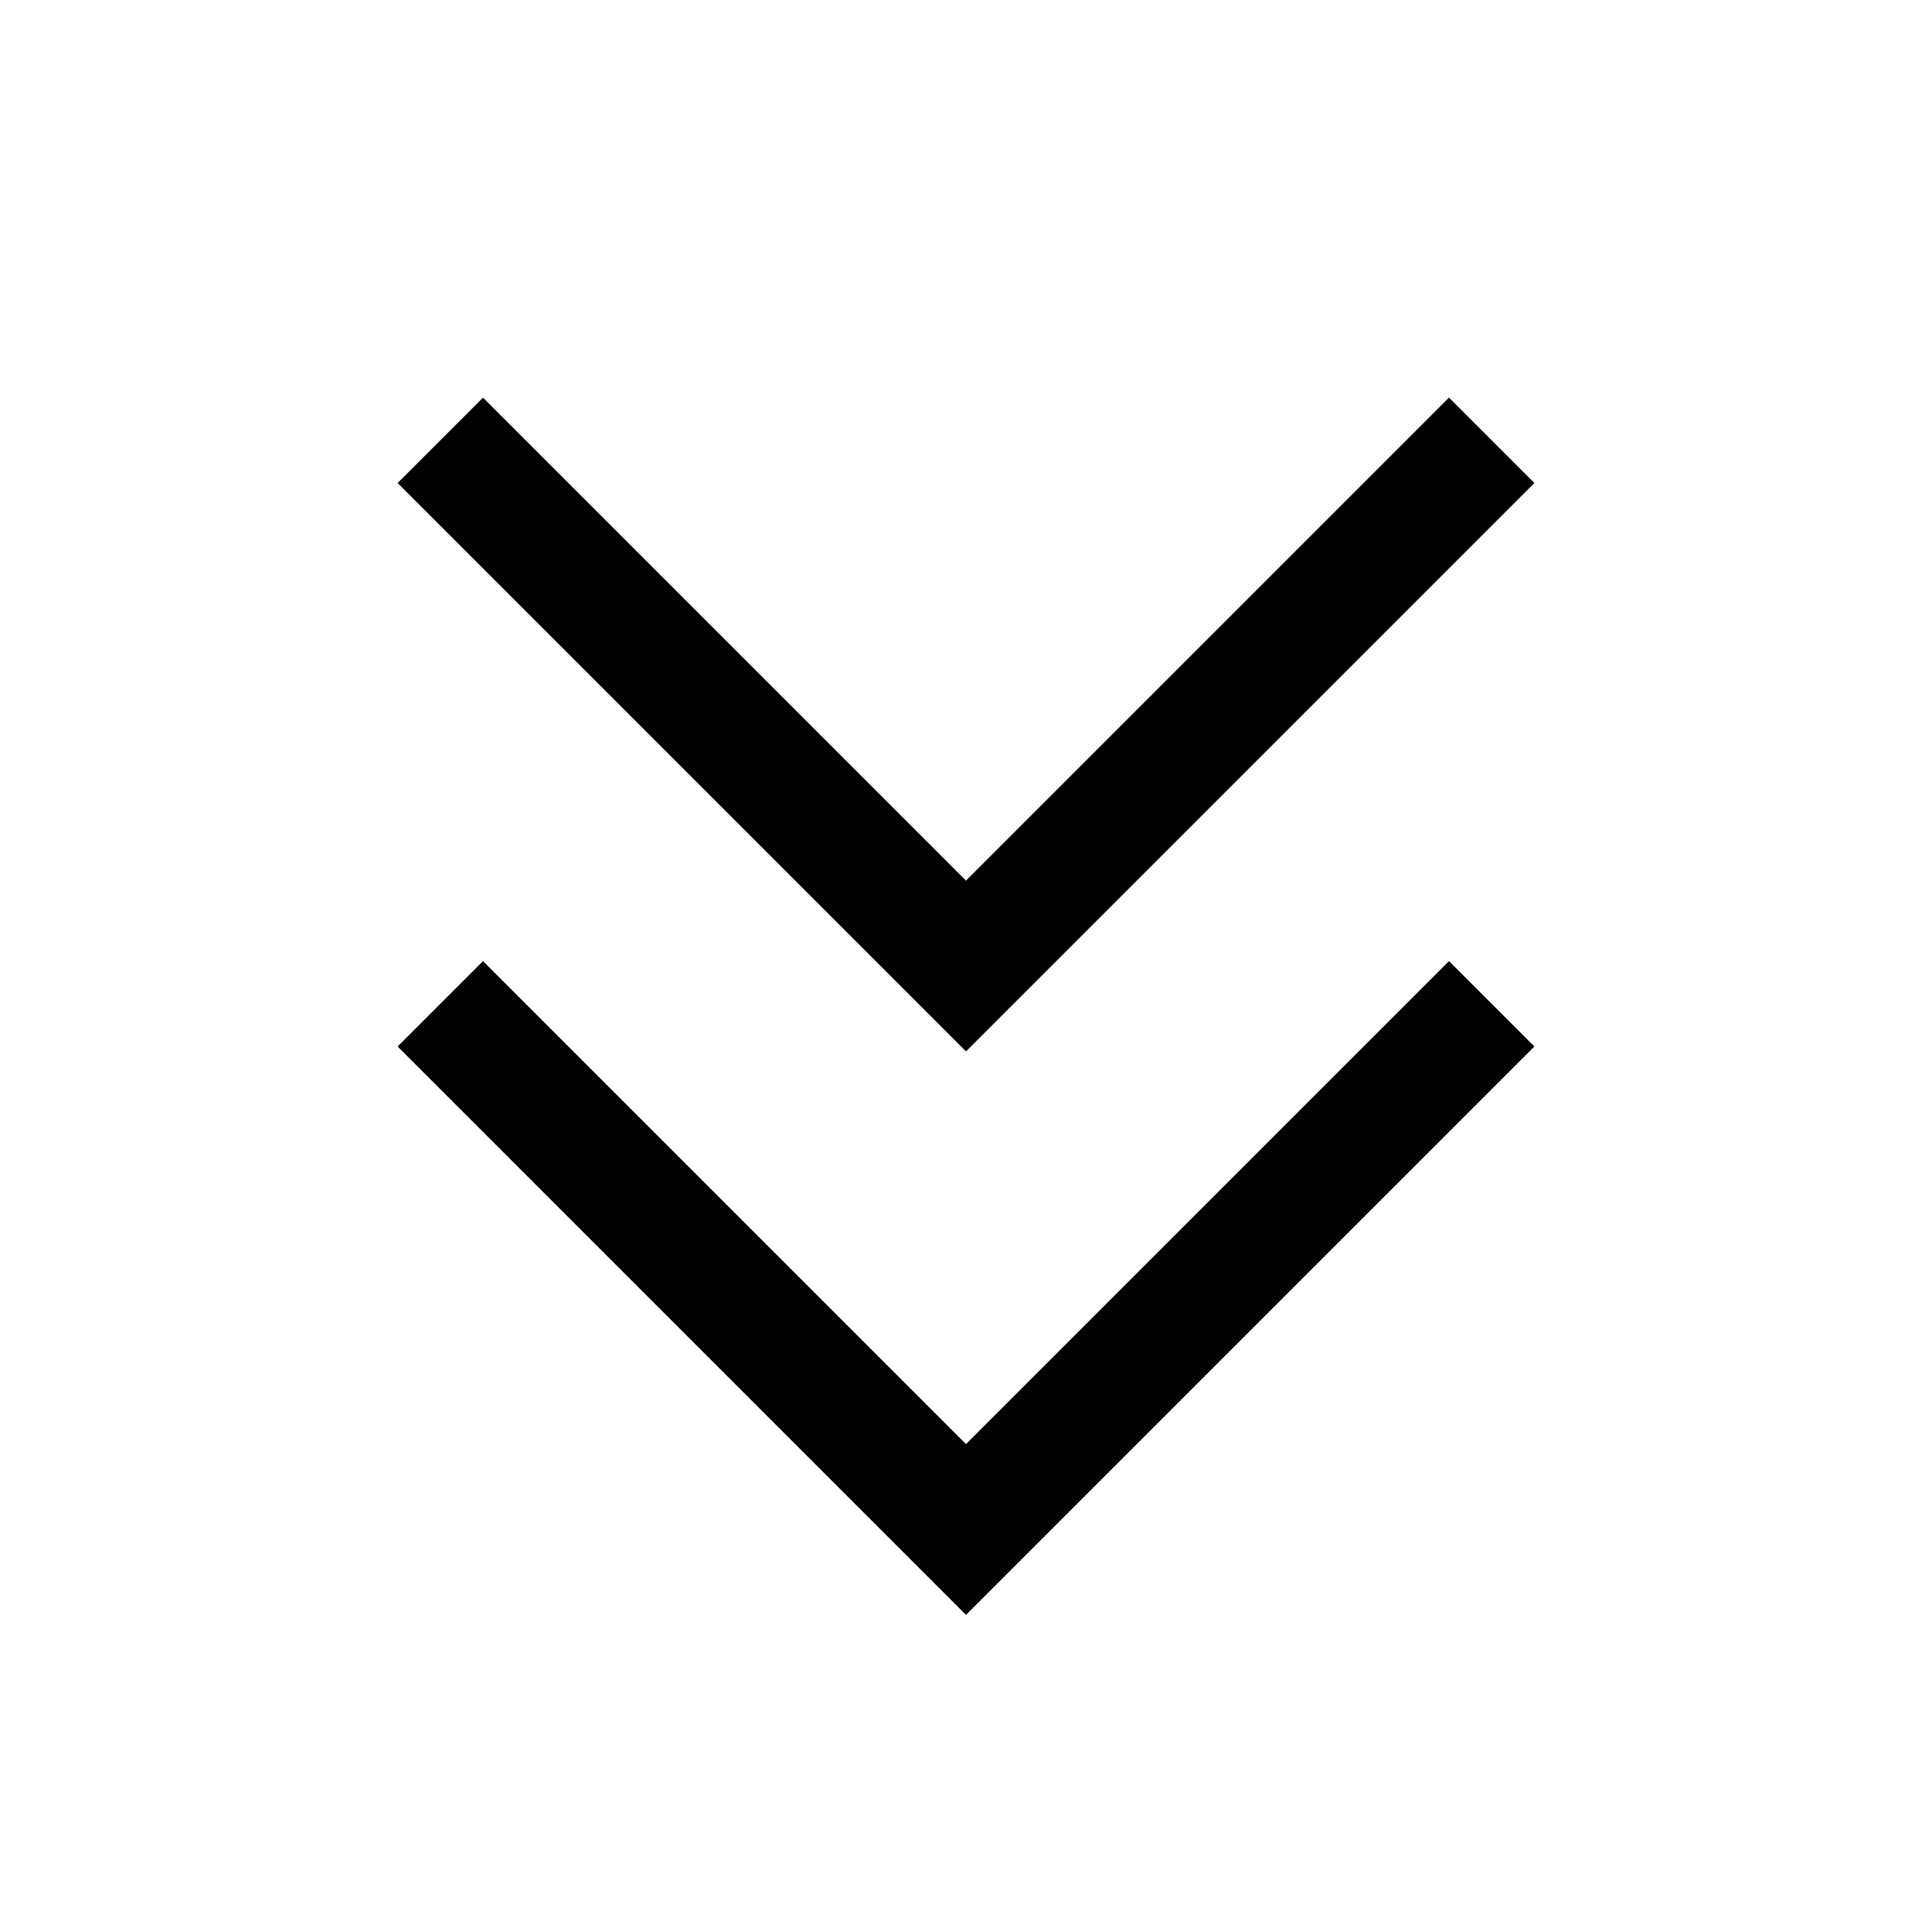
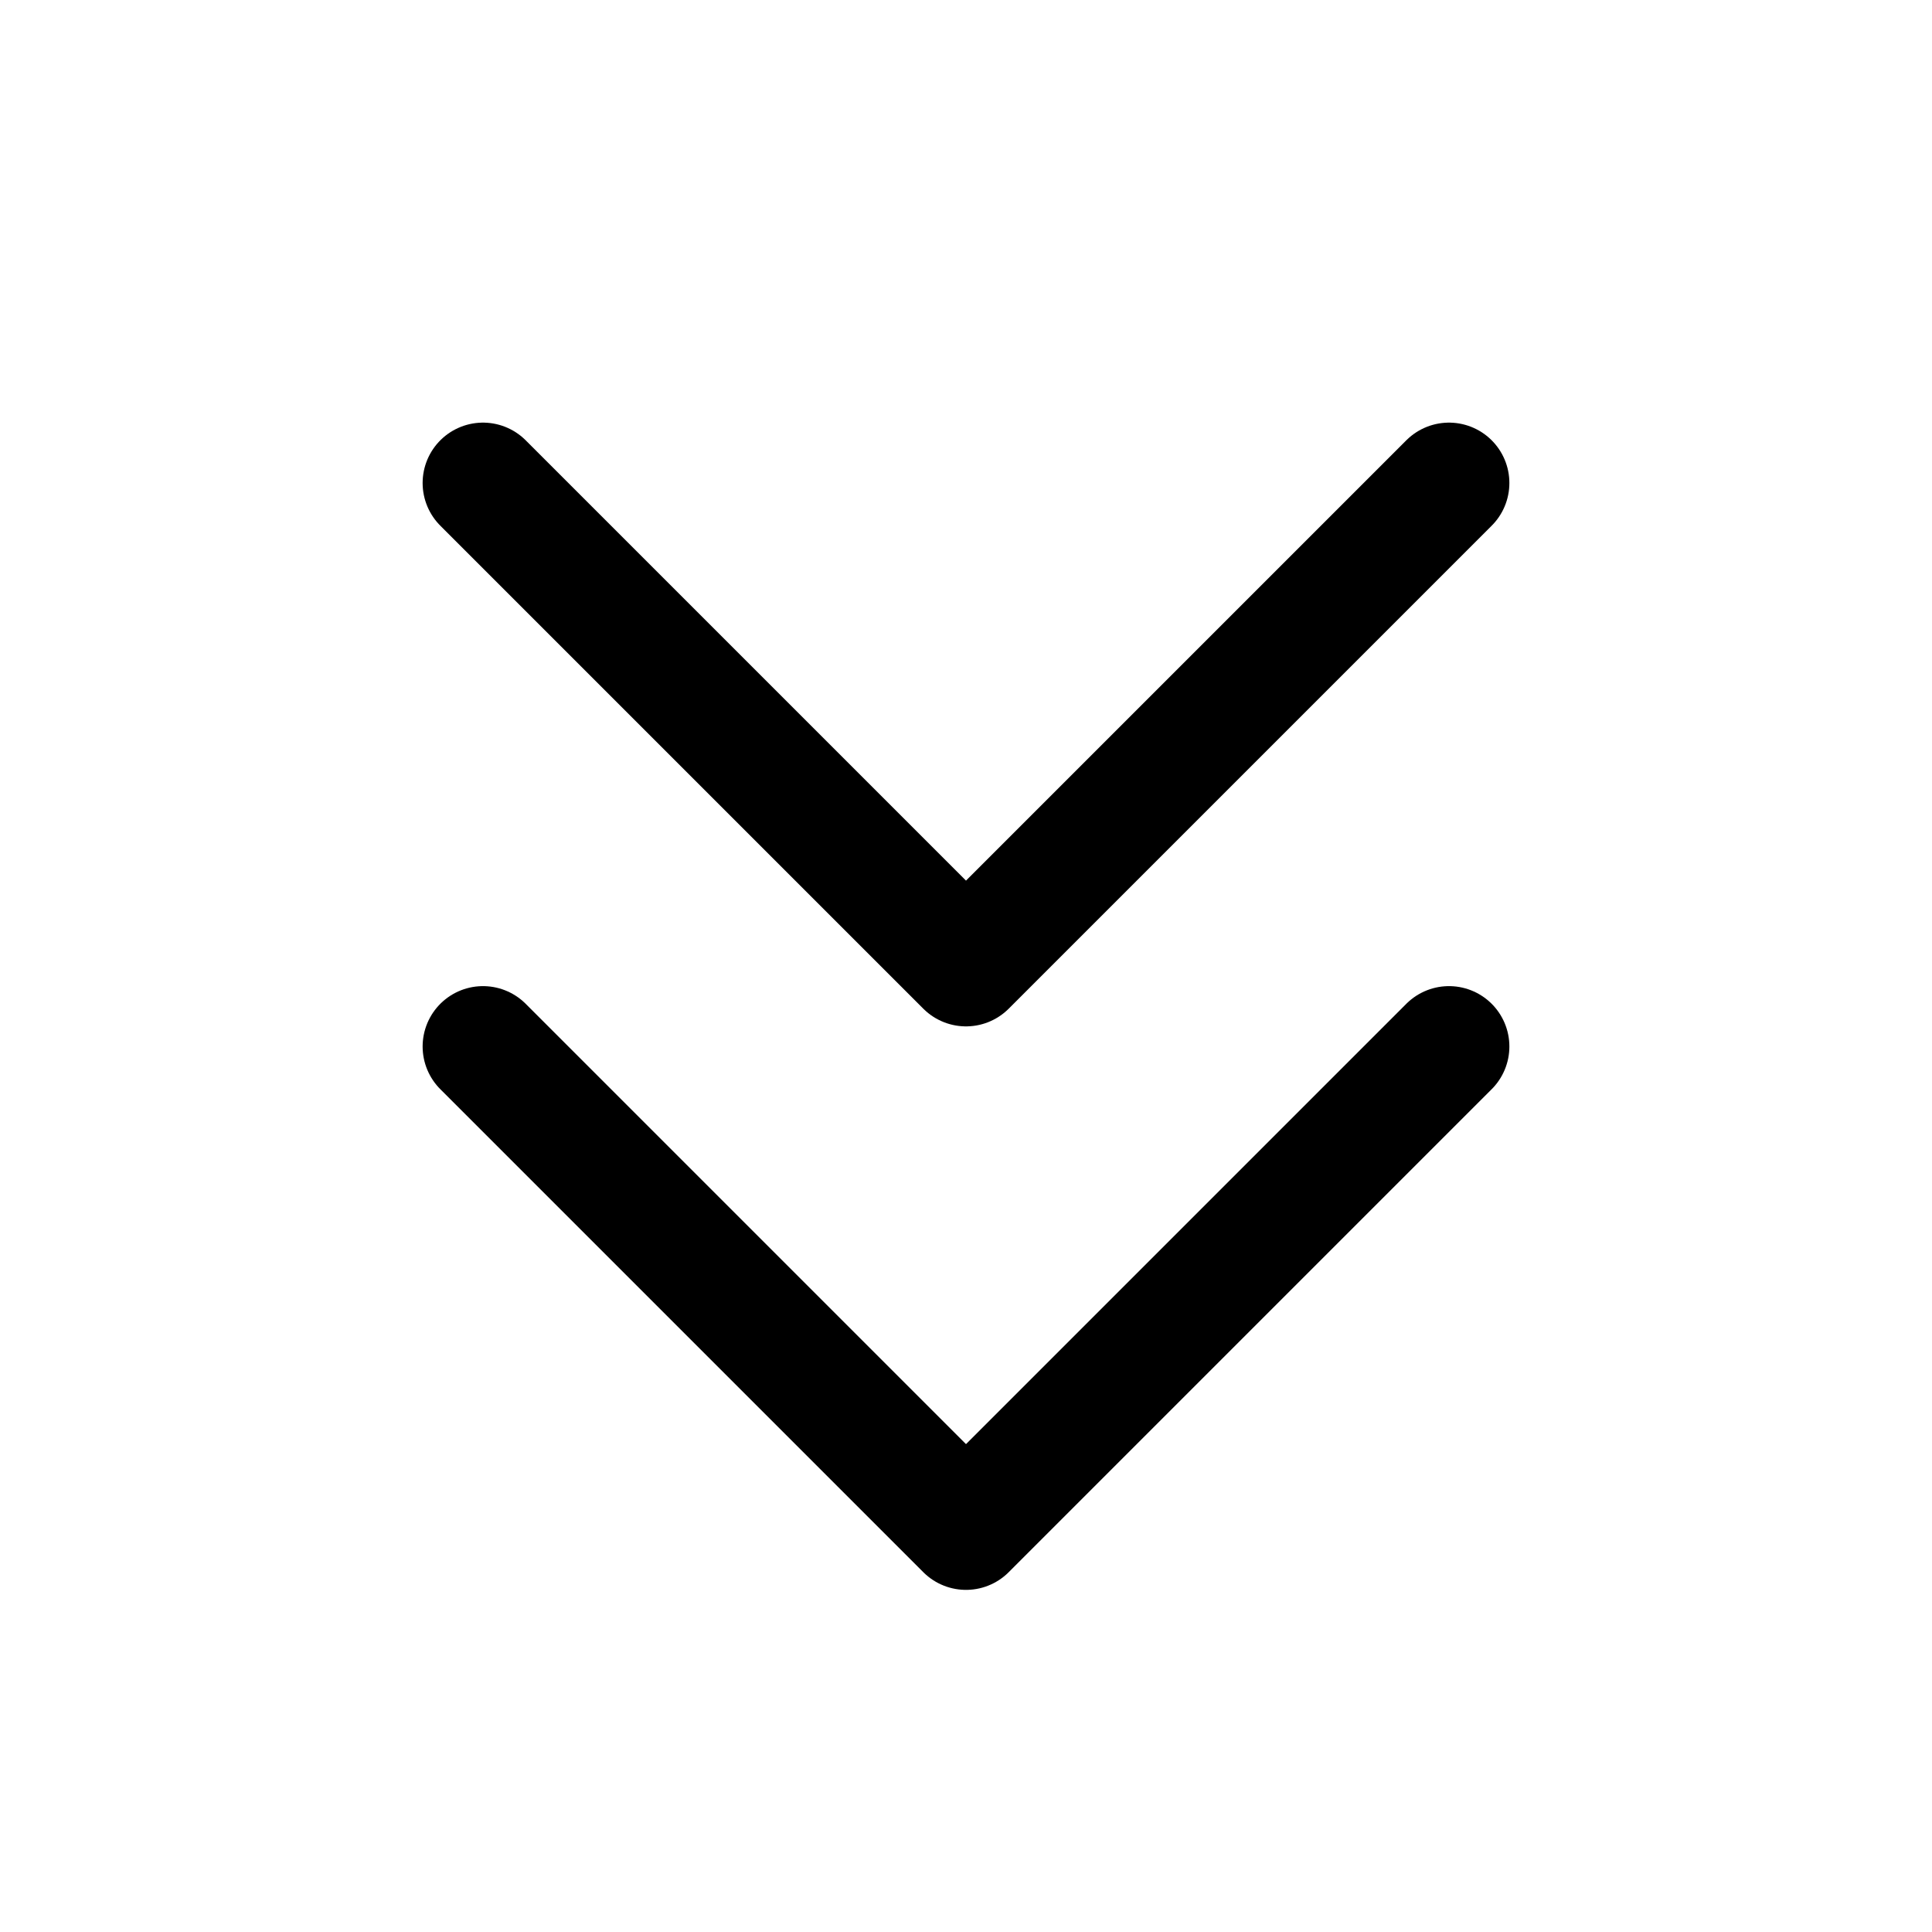
- <svg xmlns="http://www.w3.org/2000/svg" width="24" height="24" viewBox="0 0 24 24" fill="none" stroke="currentColor" stroke-width="1.5" stroke-linecap="square" stroke-linejoin="miter">
+ <svg xmlns="http://www.w3.org/2000/svg" width="24" height="24" viewBox="0 0 24 24" fill="none" stroke="currentColor" stroke-width="1.5" stroke-linecap="round" stroke-linejoin="round">
  <polyline points="6 6 12 12 18 6" />
  <polyline points="6 13 12 19 18 13" />
</svg>
